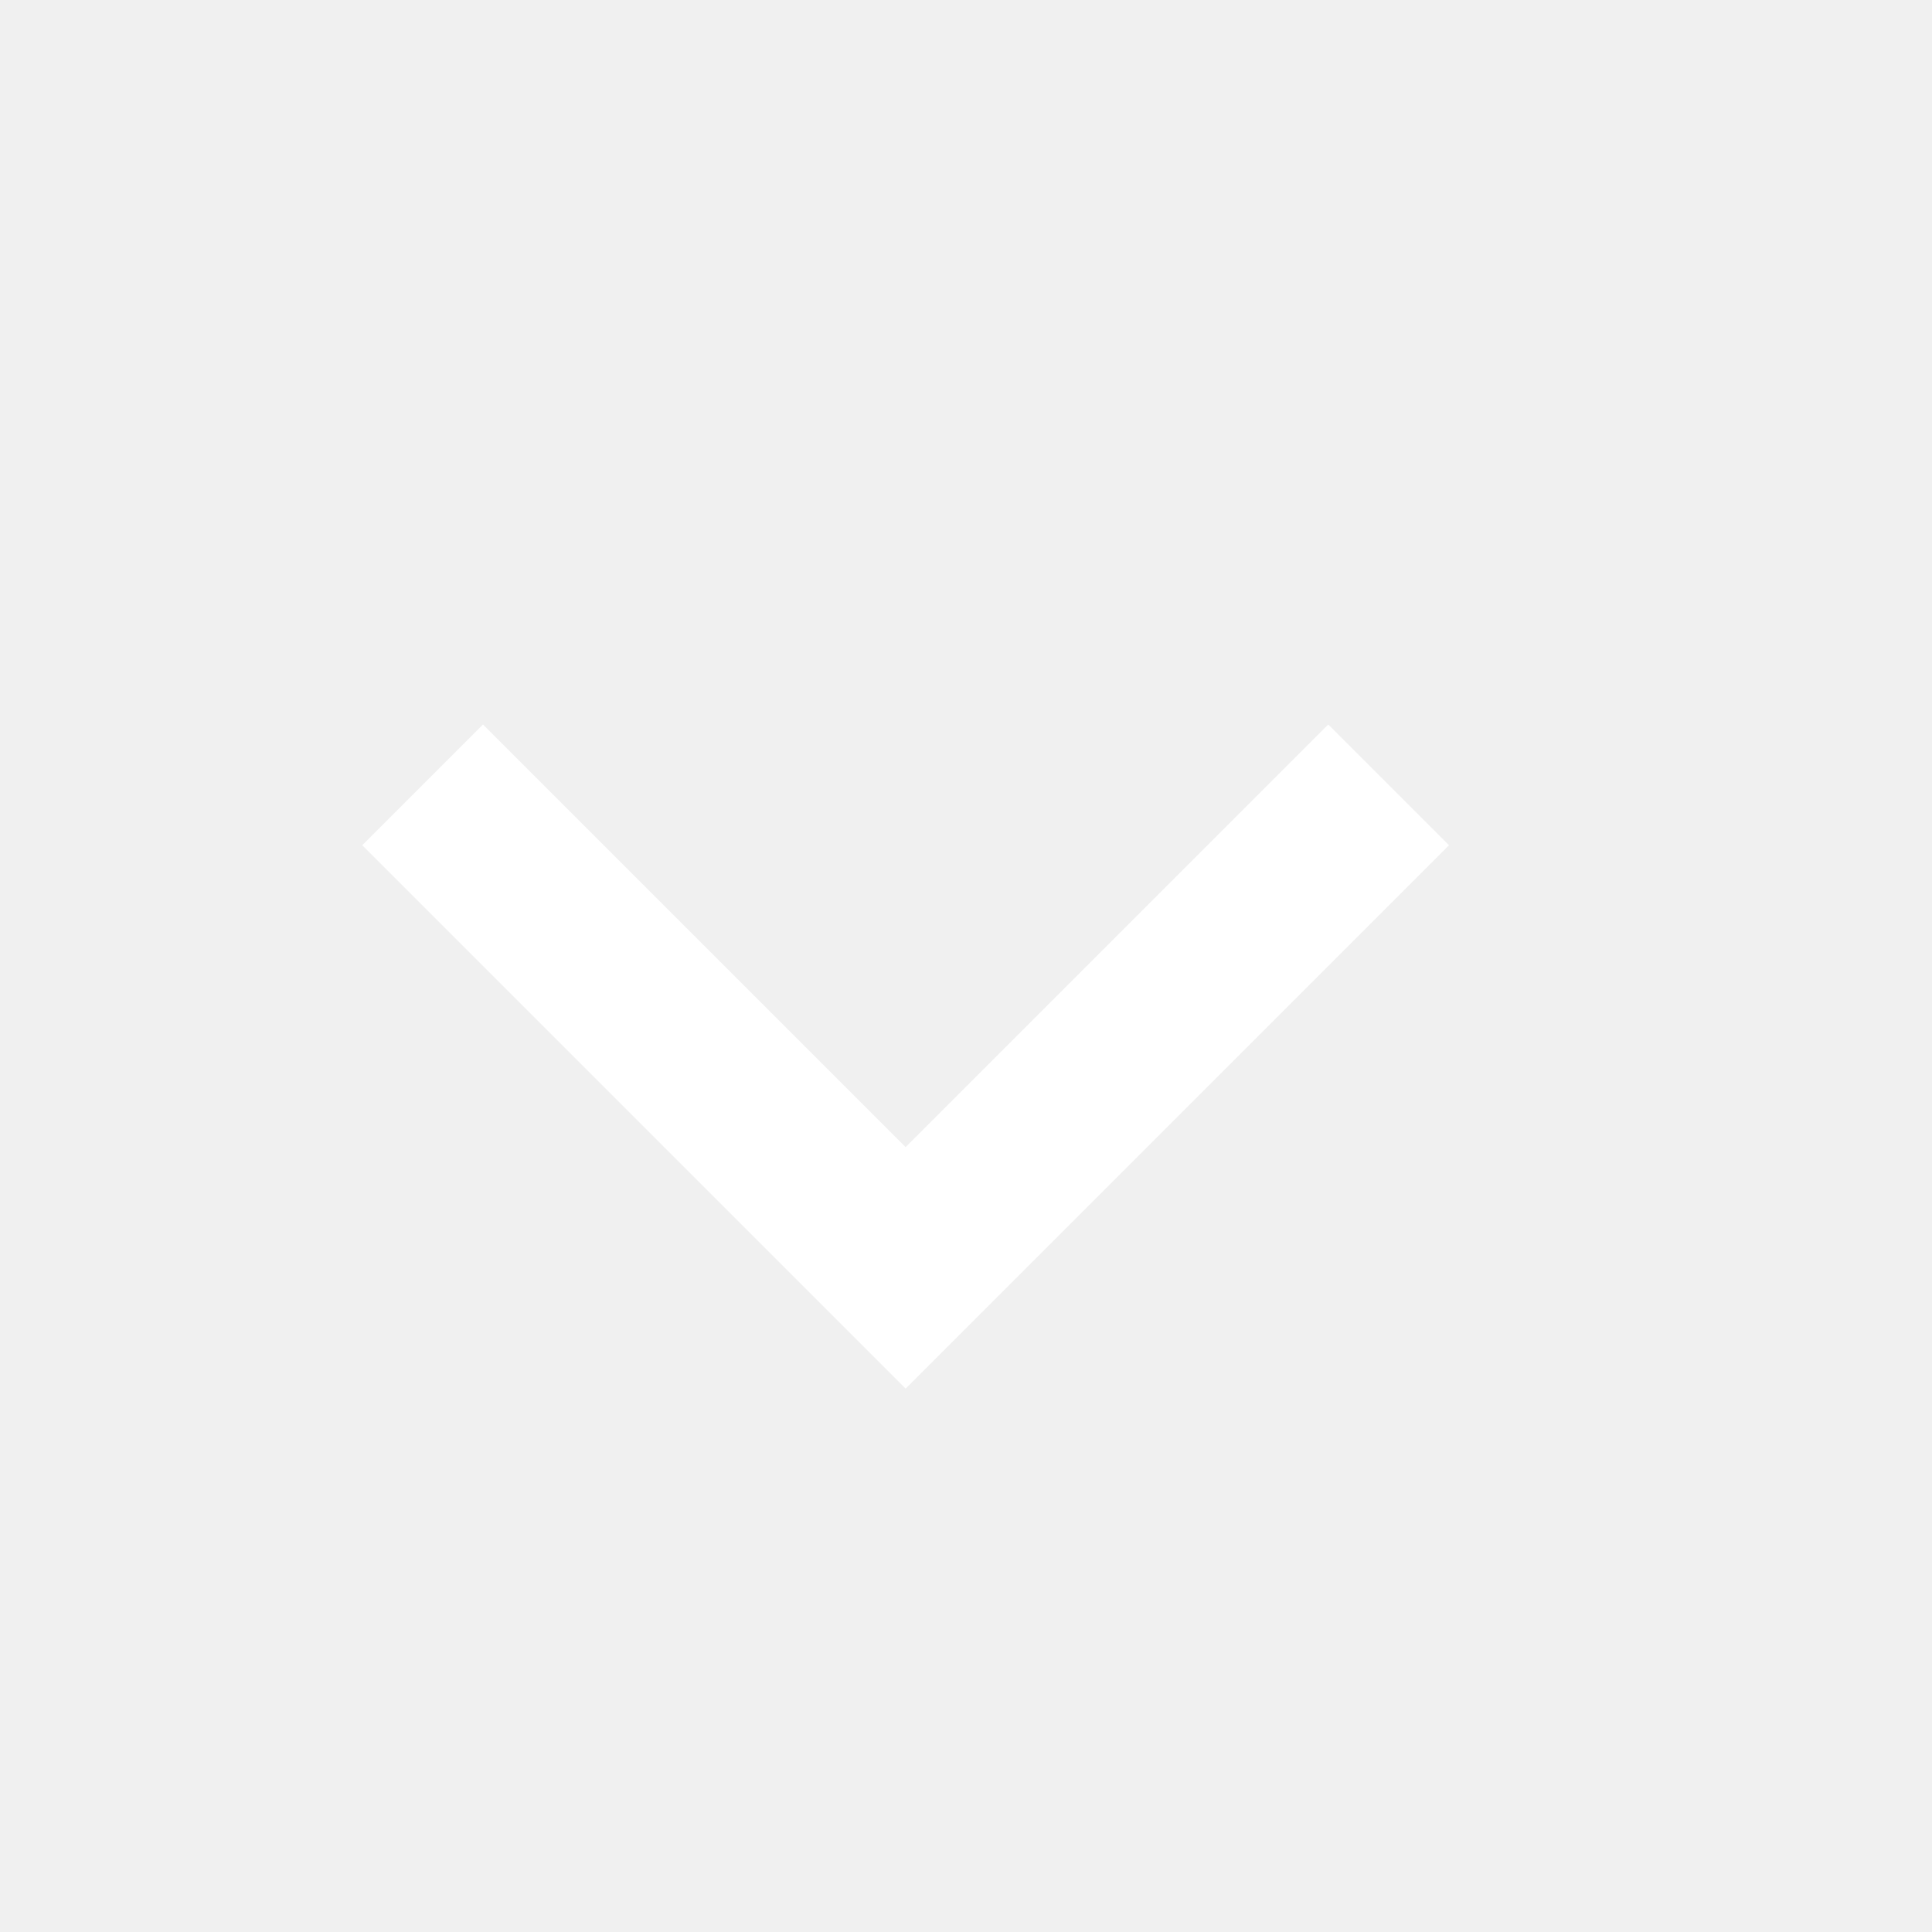
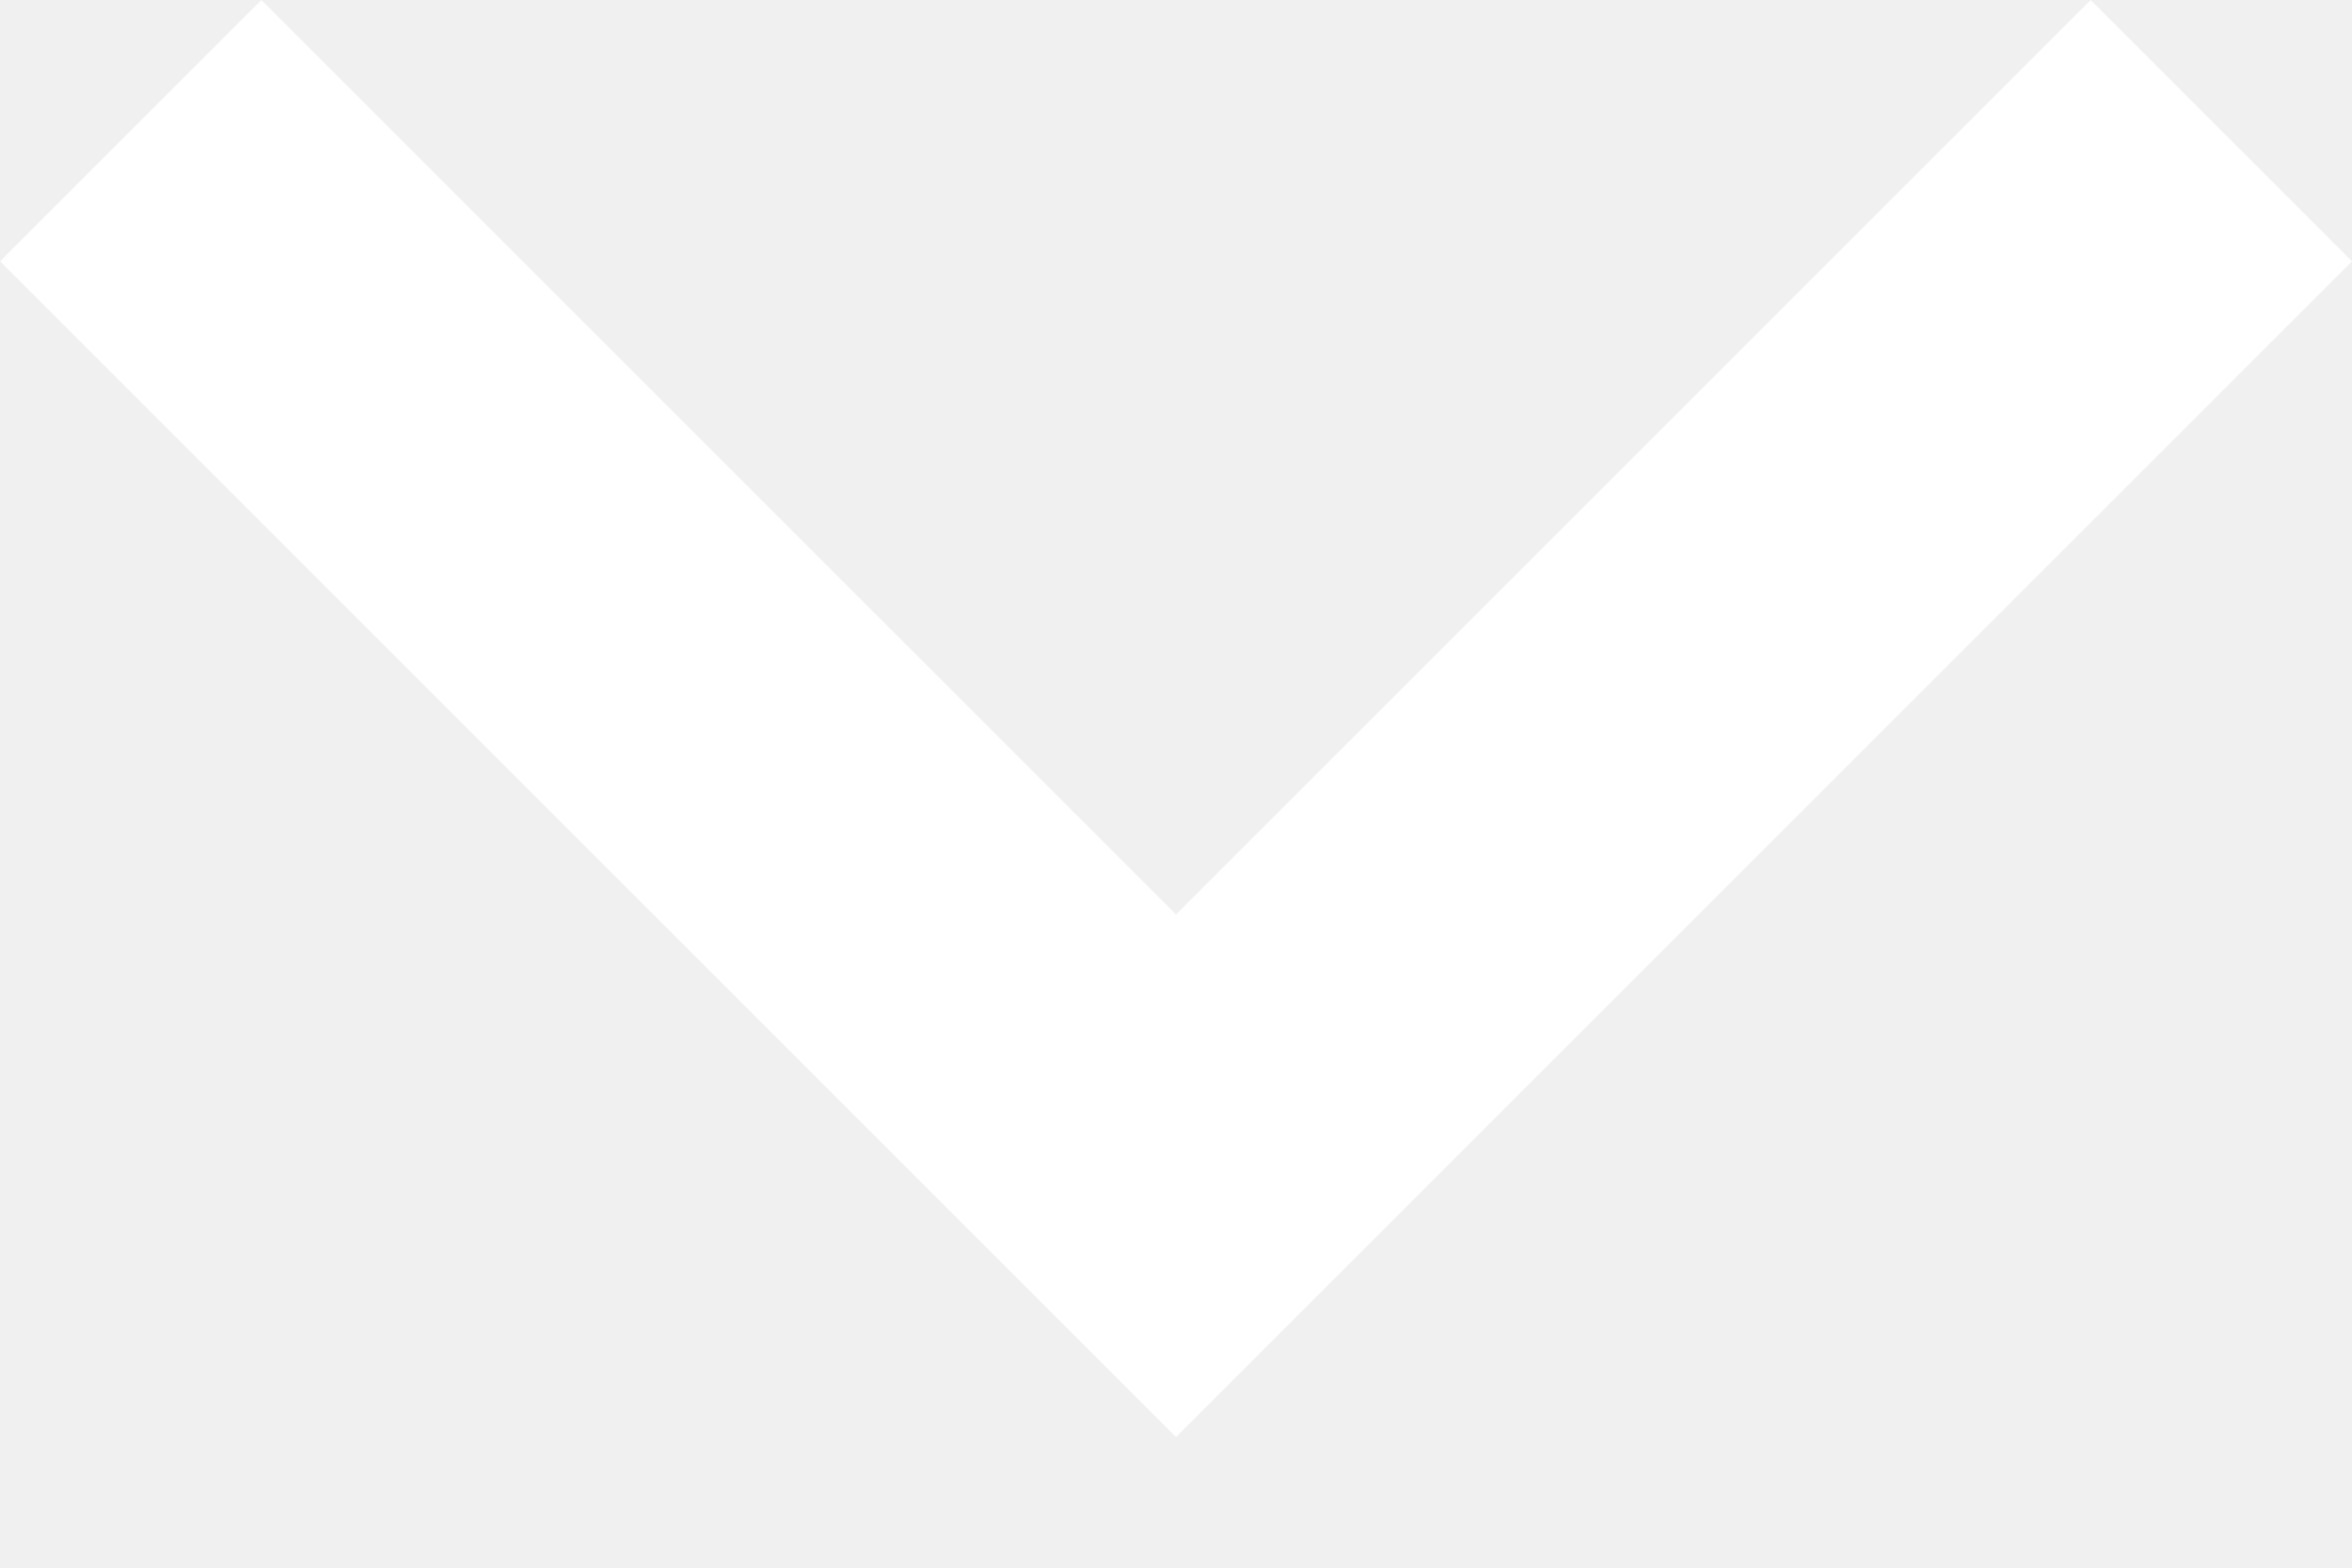
- <svg xmlns="http://www.w3.org/2000/svg" version="1.1" id="Layer_1" x="0px" y="0px" width="16px" height="16px" viewBox="0 0 16 16" xml:space="preserve">
-   <polygon fill="White" points="11,6 7.5,9.5 4,6 3,7 7.5,11.5 12,7" />
+ <svg xmlns="http://www.w3.org/2000/svg" width="100%" height="100%" viewBox="0 0 9 6" version="1.1" xml:space="preserve" style="fill-rule:evenodd;clip-rule:evenodd;stroke-linejoin:round;stroke-miterlimit:2;">
+   <g transform="matrix(1,0,0,1,-3.5,-6)">
+     <g transform="matrix(1,0,0,1,0.5,0)">
+       <path d="M11,6L7.5,9.5L4,6L3,7L7.5,11.5L12,7L11,6Z" style="fill:white;fill-rule:nonzero;" />
+     </g>
+   </g>
</svg>
